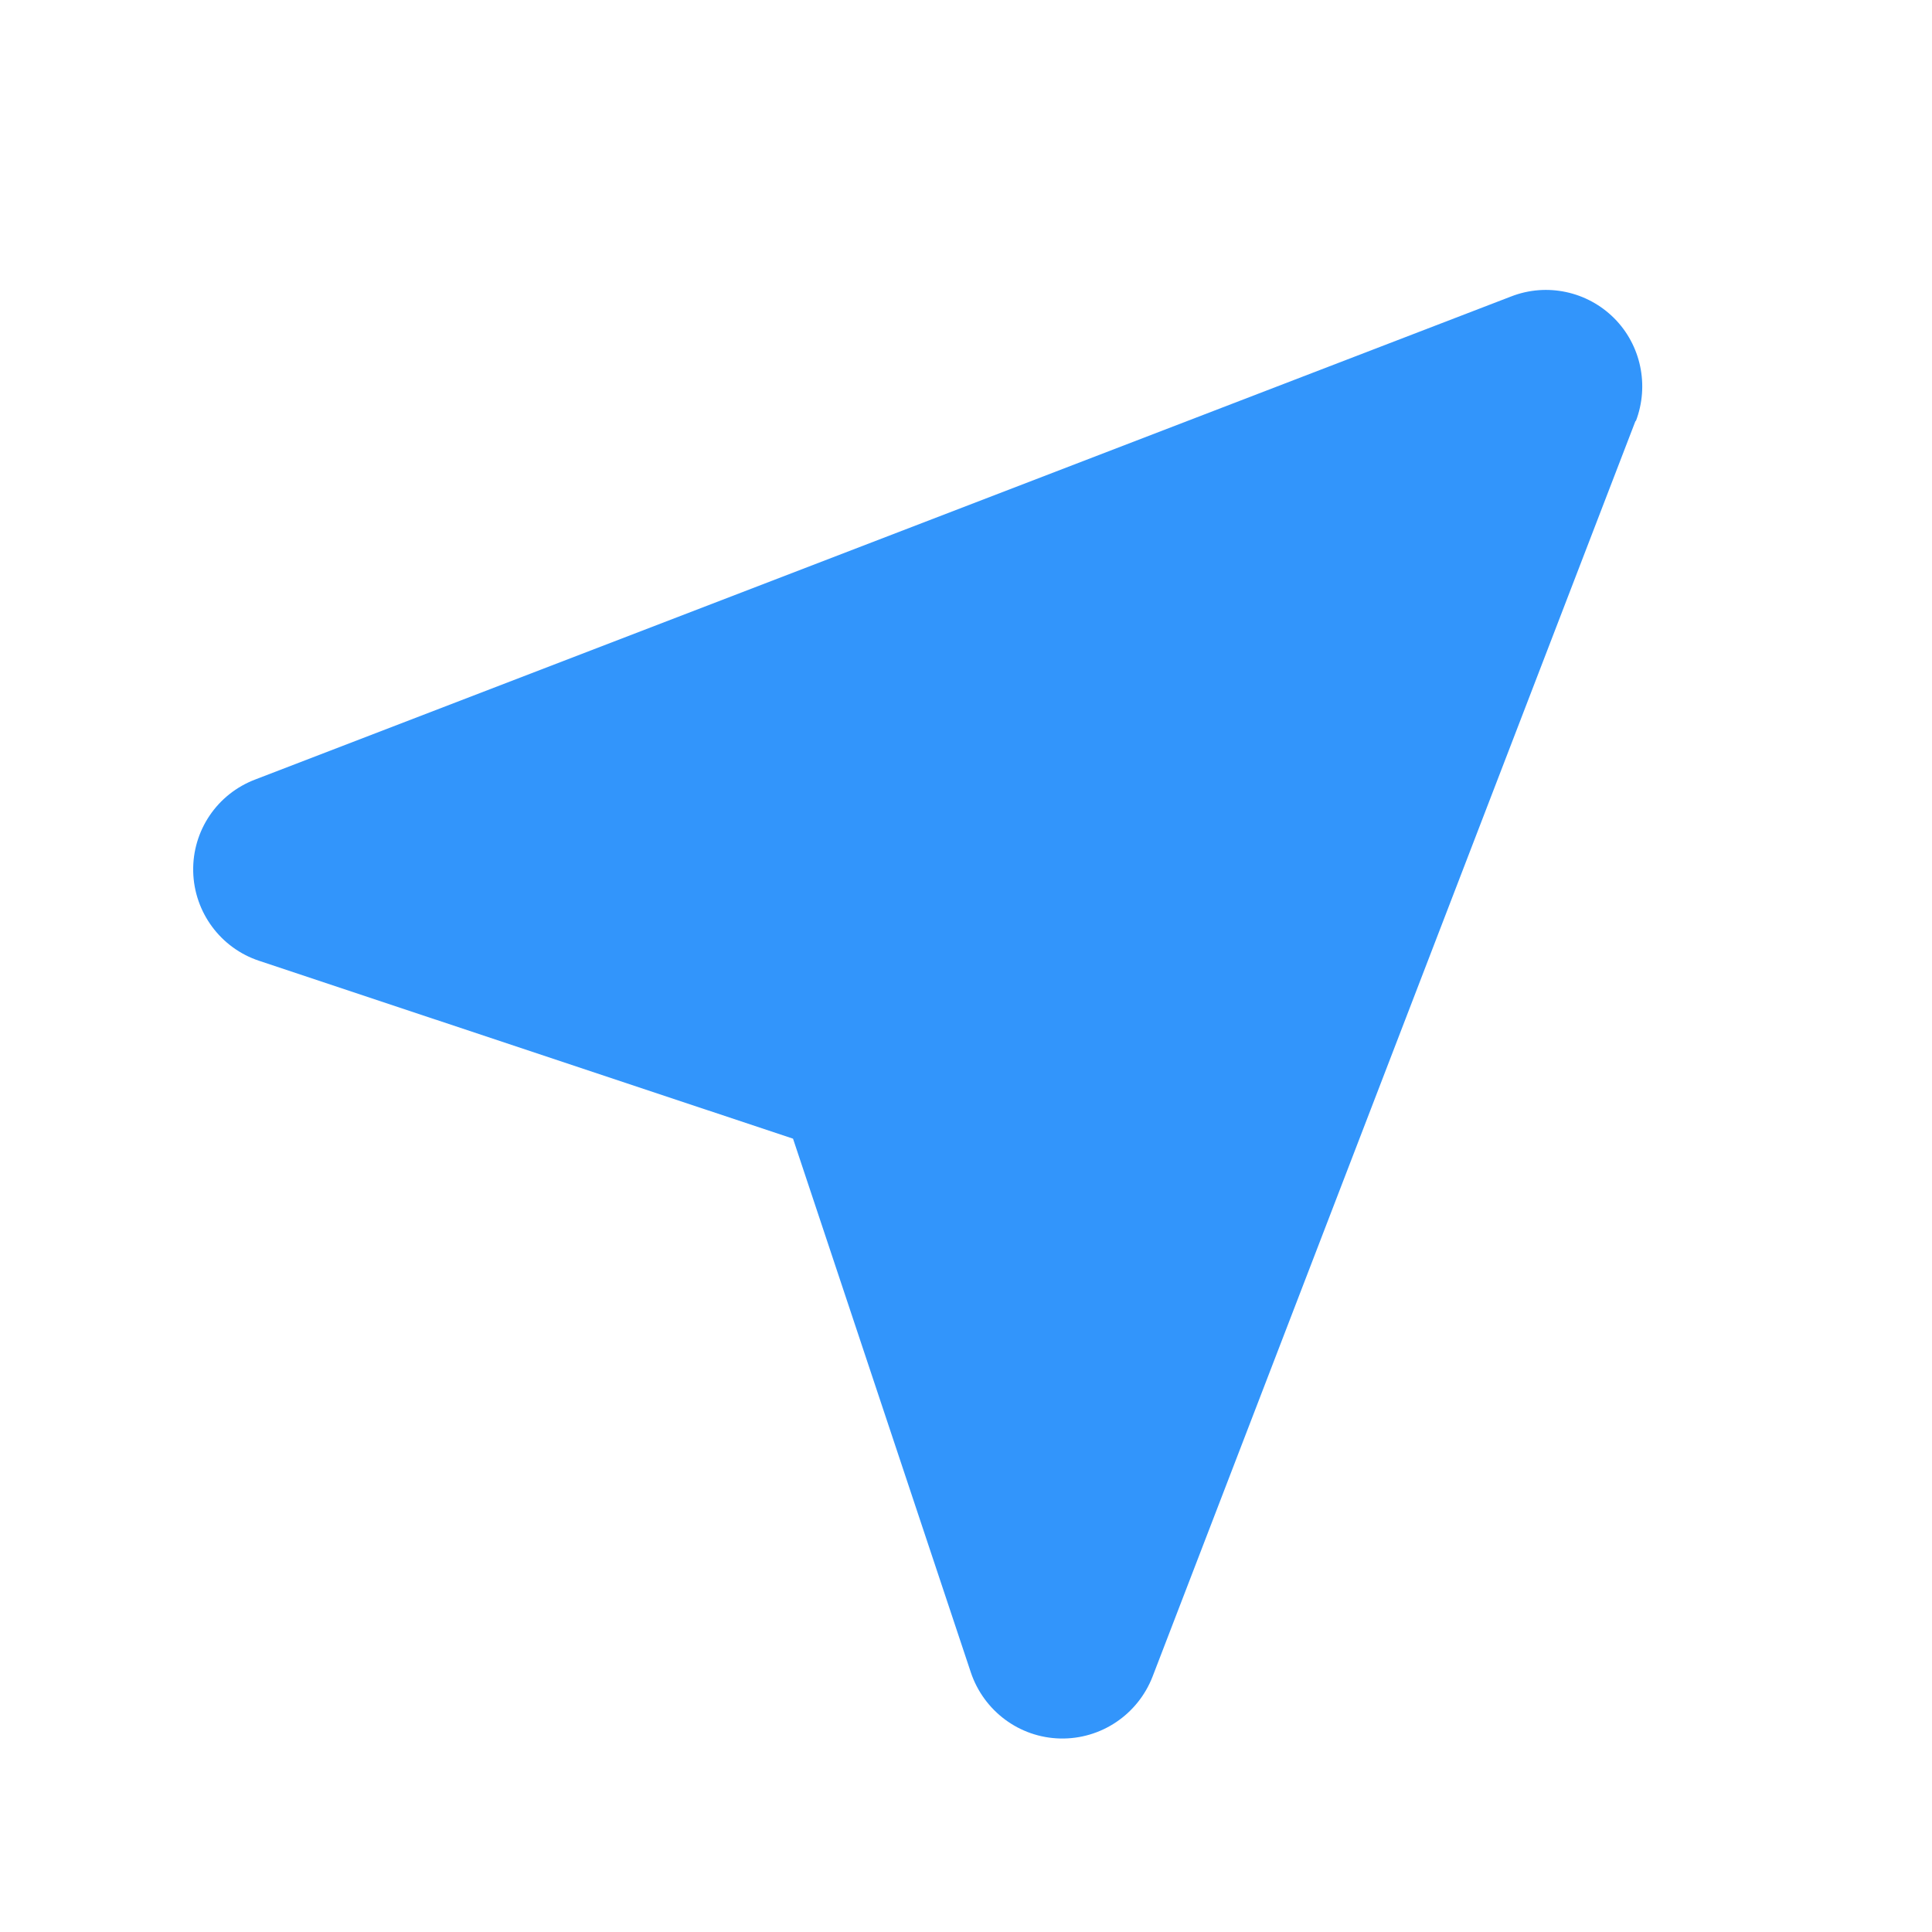
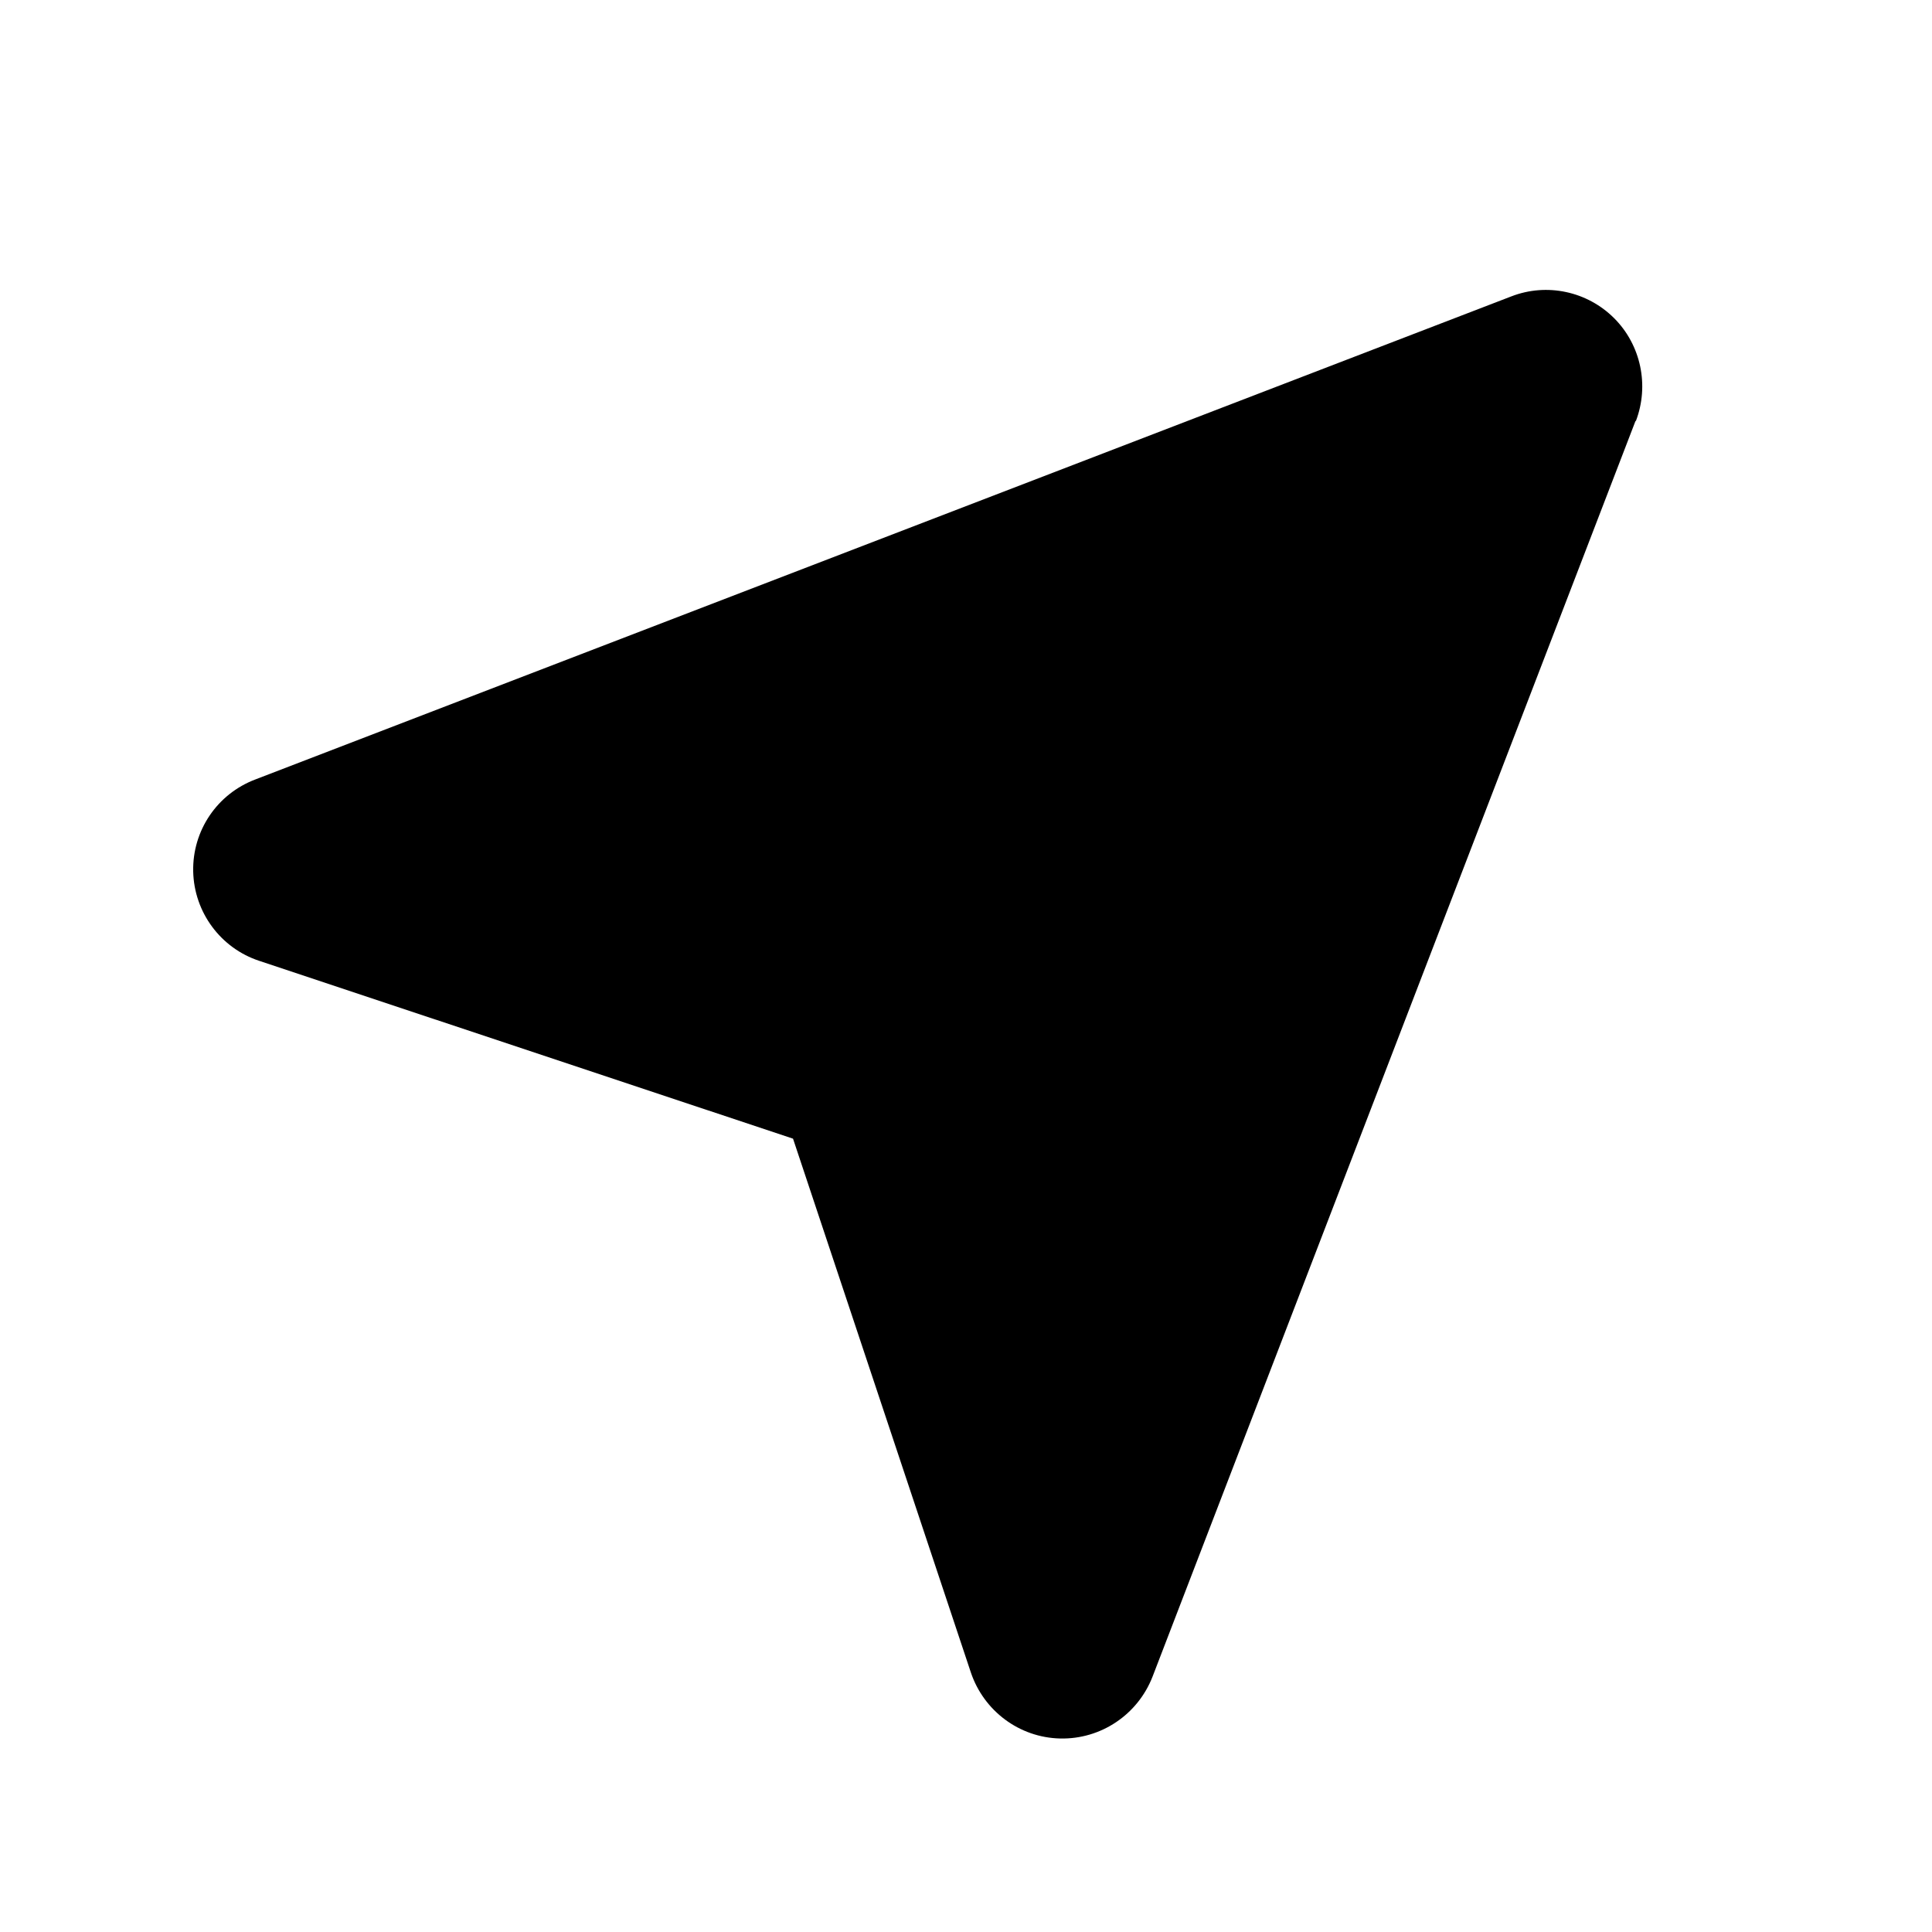
- <svg xmlns="http://www.w3.org/2000/svg" viewBox="0 0 640 640" fill="#3295fb">
+ <svg xmlns="http://www.w3.org/2000/svg" viewBox="0 0 640 640">
  <path d="M541.9 139.5C546.4 127.7 543.6 114.3 534.7 105.4C525.8 96.5 512.4 93.6 500.6 98.2L84.6 258.2C71.9 263 63.7 275.2 64 288.7C64.3 302.2 73.1 314.1 85.9 318.3L262.7 377.2L321.6 554C325.9 566.8 337.7 575.6 351.2 575.9C364.7 576.2 376.9 568 381.8 555.4L541.8 139.4z" />
</svg>
